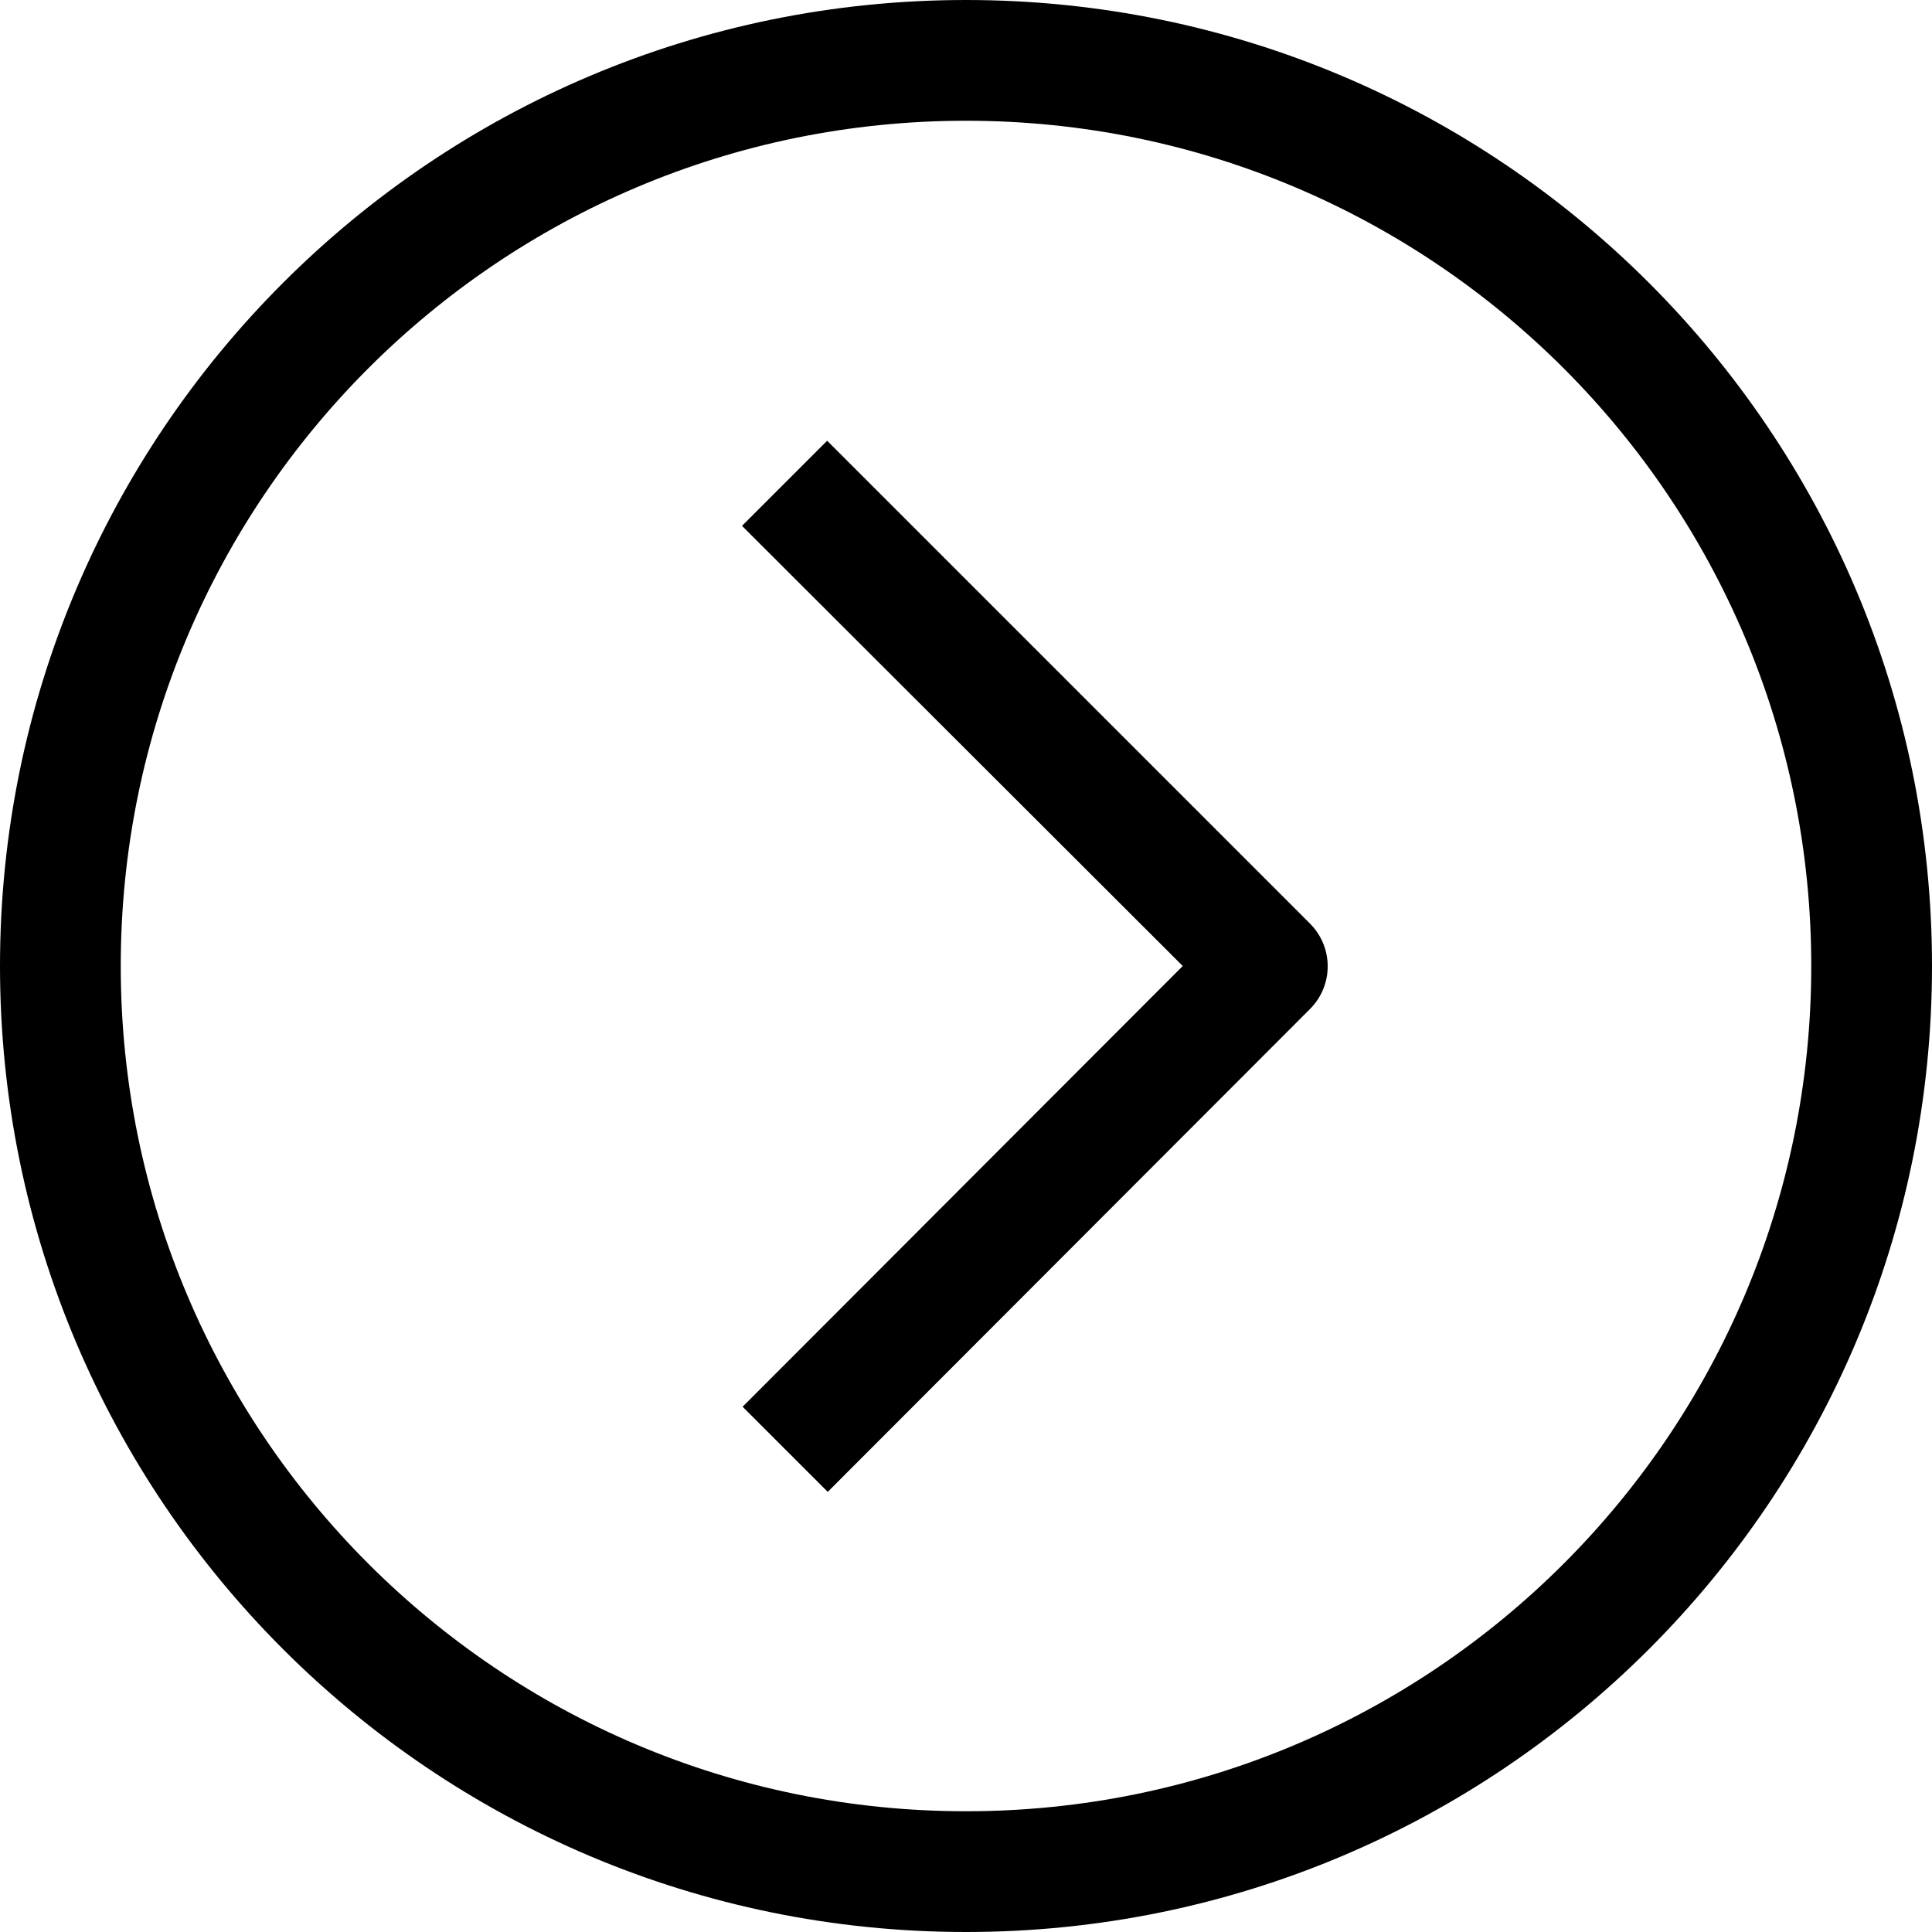
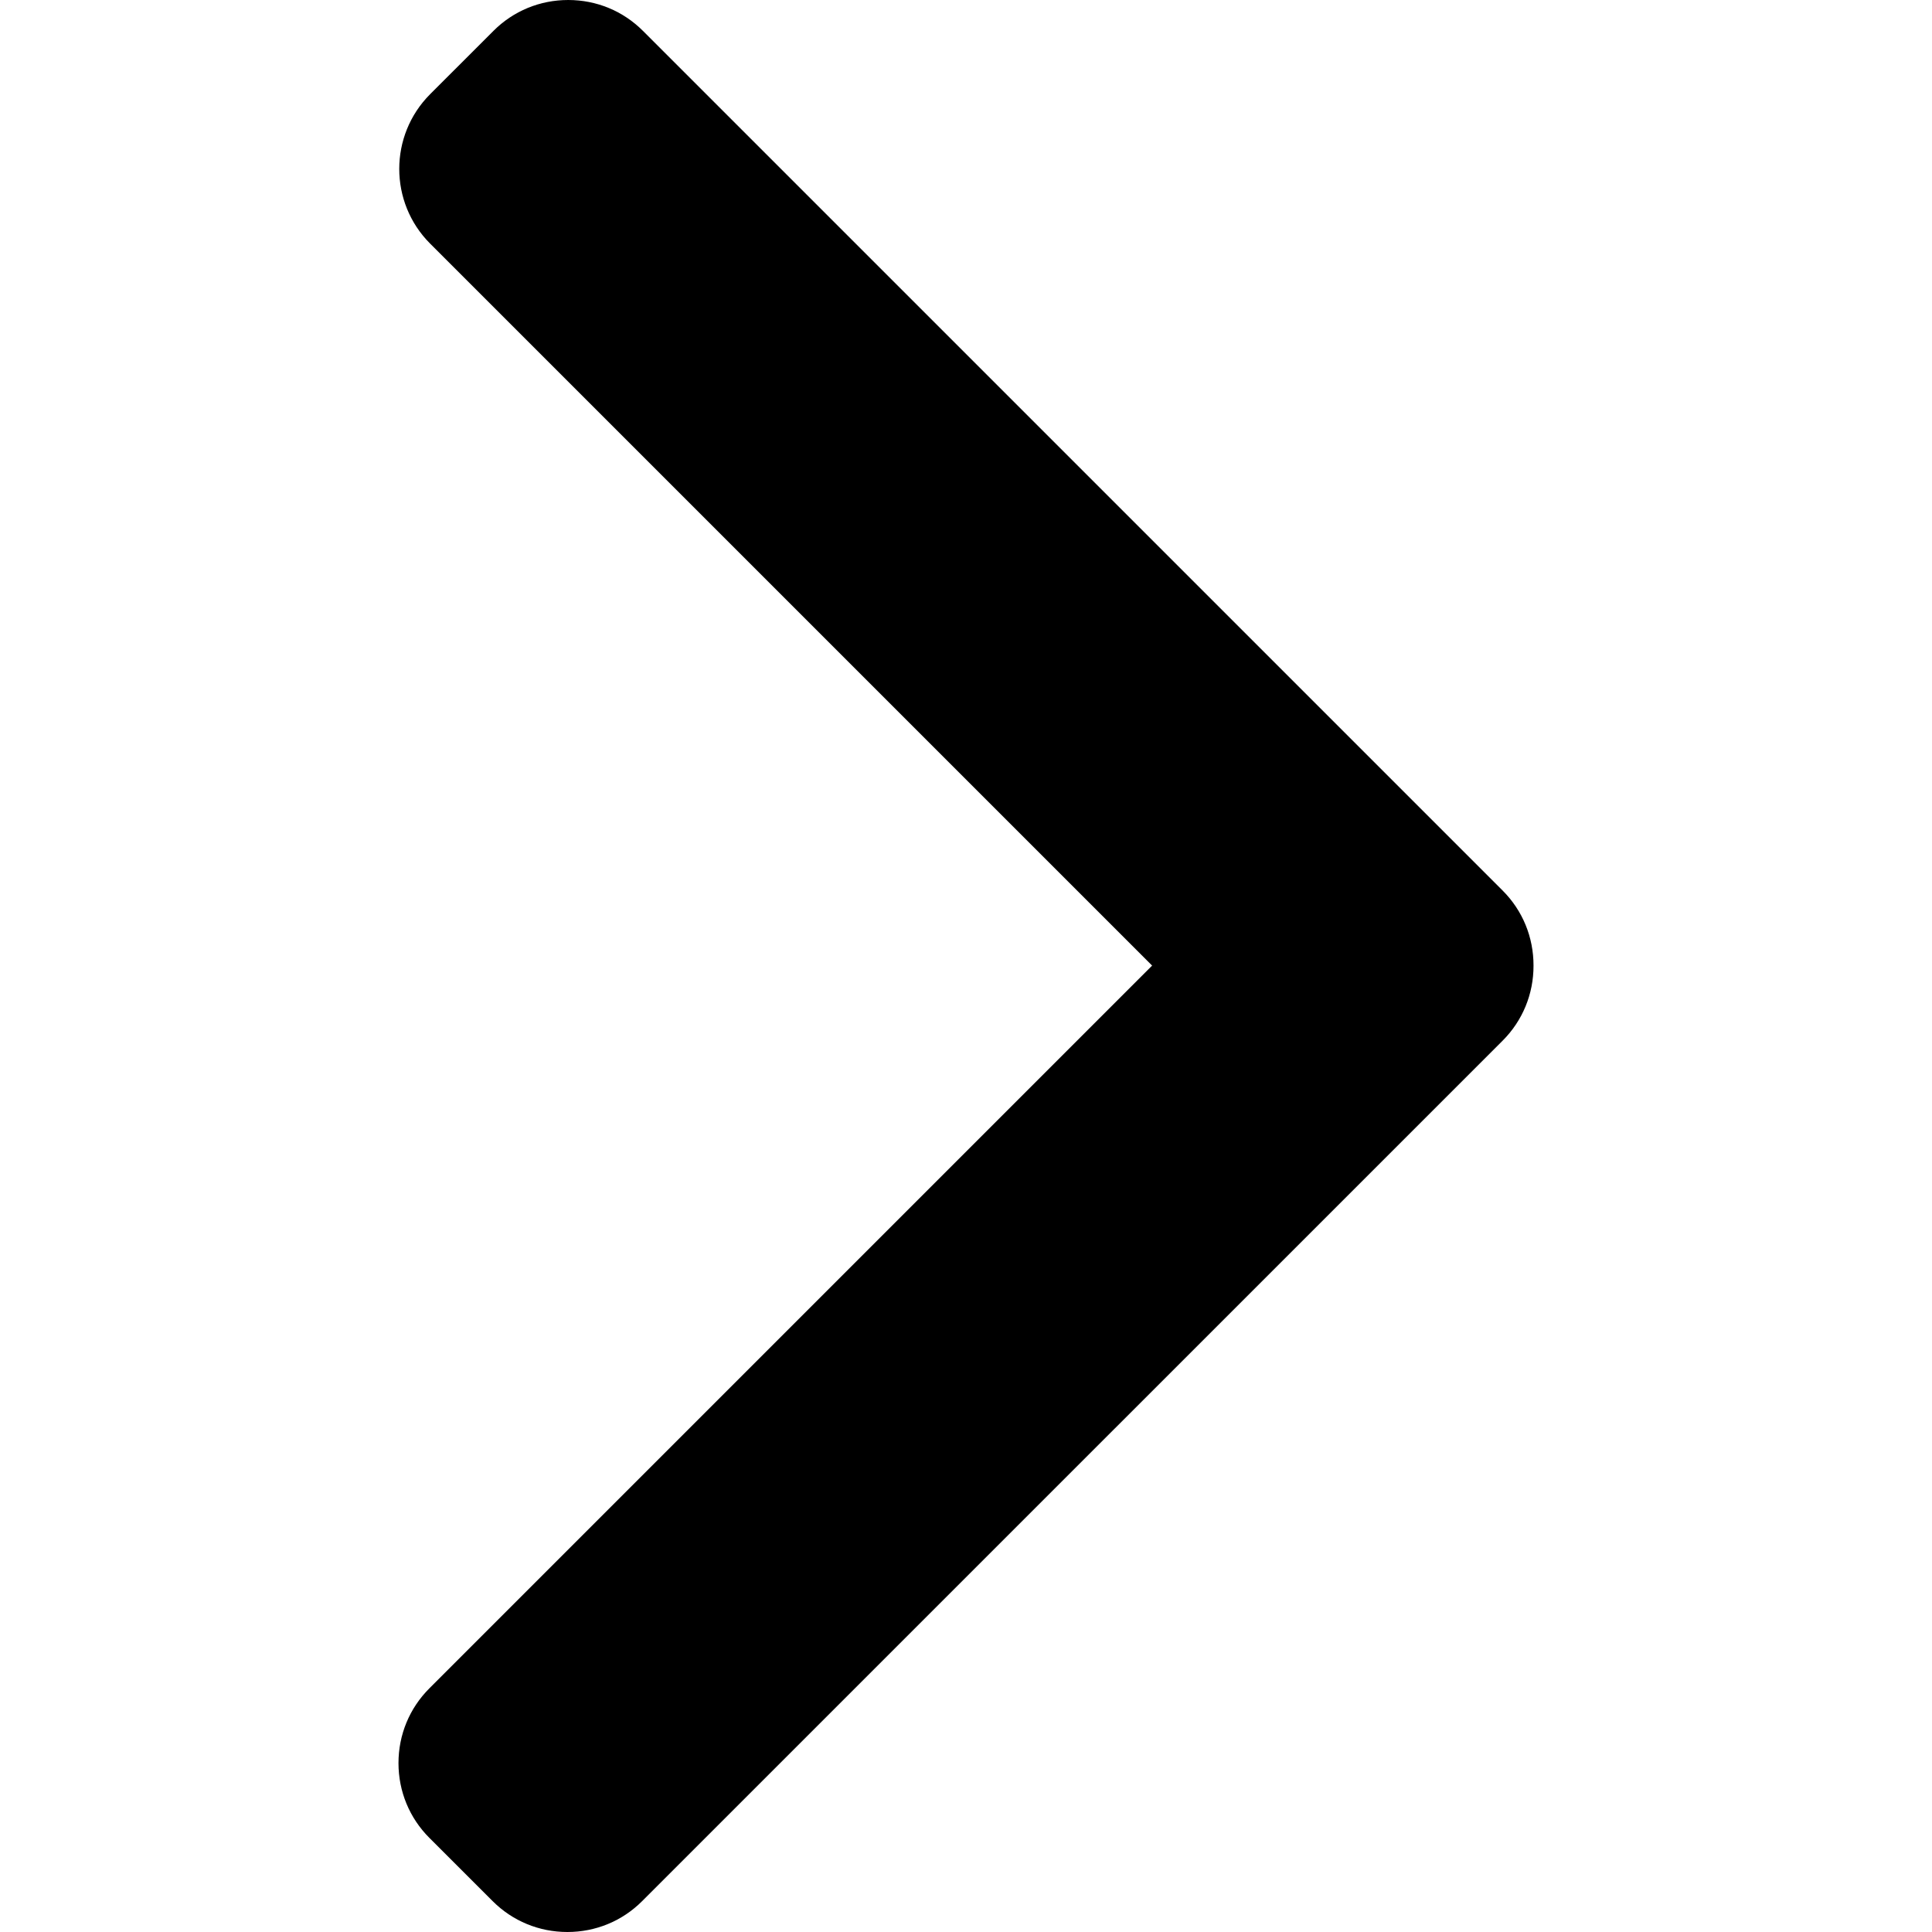
- <svg xmlns="http://www.w3.org/2000/svg" version="1.1" id="Capa_1" x="0px" y="0px" viewBox="0 0 512 512" style="enable-background:new 0 0 512 512;" xml:space="preserve">
+ <svg xmlns="http://www.w3.org/2000/svg" version="1.1" id="Layer_1" x="0px" y="0px" viewBox="0 0 492.004 492.004" style="enable-background:new 0 0 492.004 492.004;" xml:space="preserve">
  <g>
    <g>
-       <g>
-         <path d="M256,0C114.615,0,0,114.615,0,256s114.615,256,256,256s256-114.615,256-256S397.385,0,256,0z M256,480     C132.288,480,32,379.712,32,256S132.288,32,256,32s224,100.288,224,224S379.712,480,256,480z" />
-         <path d="M219.2,116.8l-22.56,22.56L313.44,256L196.8,372.8l22.56,22.56l127.84-128c6.204-6.241,6.204-16.319,0-22.56L219.2,116.8     z" />
-       </g>
+       <path d="M382.678,226.804L163.73,7.86C158.666,2.792,151.906,0,144.698,0s-13.968,2.792-19.032,7.86l-16.124,16.12    c-10.492,10.504-10.492,27.576,0,38.064L293.398,245.9l-184.06,184.06c-5.064,5.068-7.86,11.824-7.86,19.028    c0,7.212,2.796,13.968,7.86,19.04l16.124,16.116c5.068,5.068,11.824,7.86,19.032,7.86s13.968-2.792,19.032-7.86L382.678,265    c5.076-5.084,7.864-11.872,7.848-19.088C390.542,238.668,387.754,231.884,382.678,226.804z" />
    </g>
  </g>
  <g>
</g>
  <g>
</g>
  <g>
</g>
  <g>
</g>
  <g>
</g>
  <g>
</g>
  <g>
</g>
  <g>
</g>
  <g>
</g>
  <g>
</g>
  <g>
</g>
  <g>
</g>
  <g>
</g>
  <g>
</g>
  <g>
</g>
</svg>
